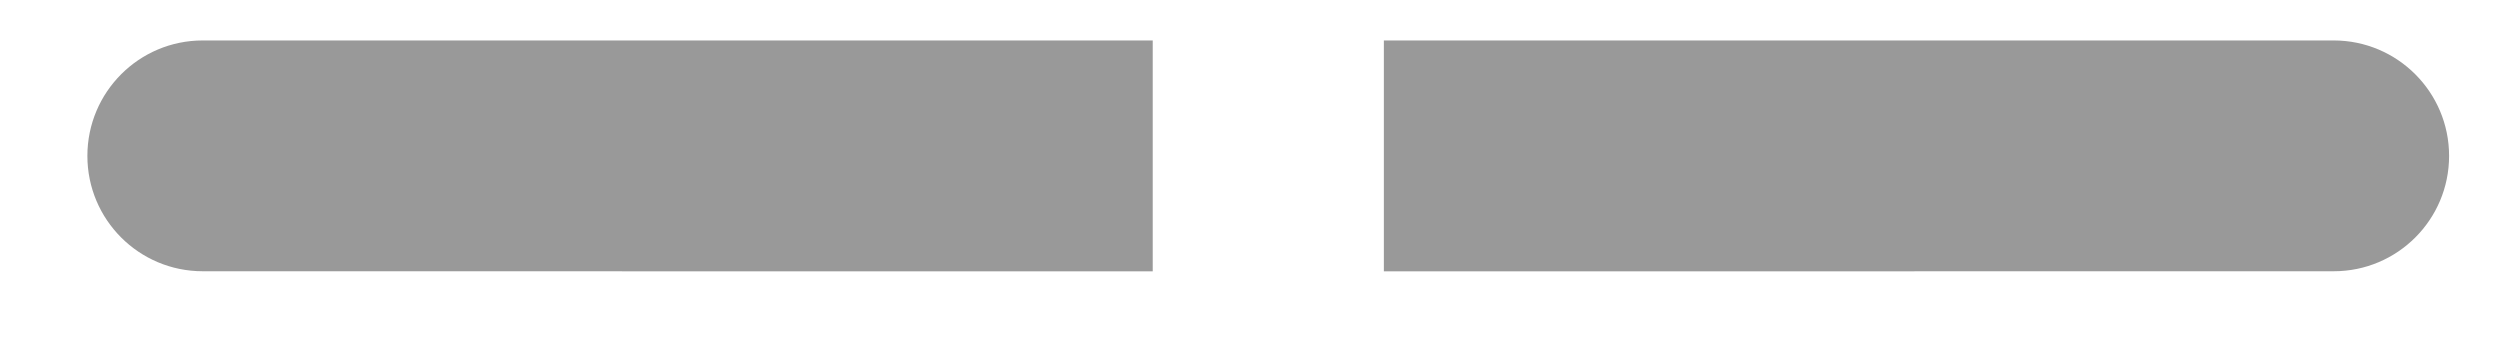
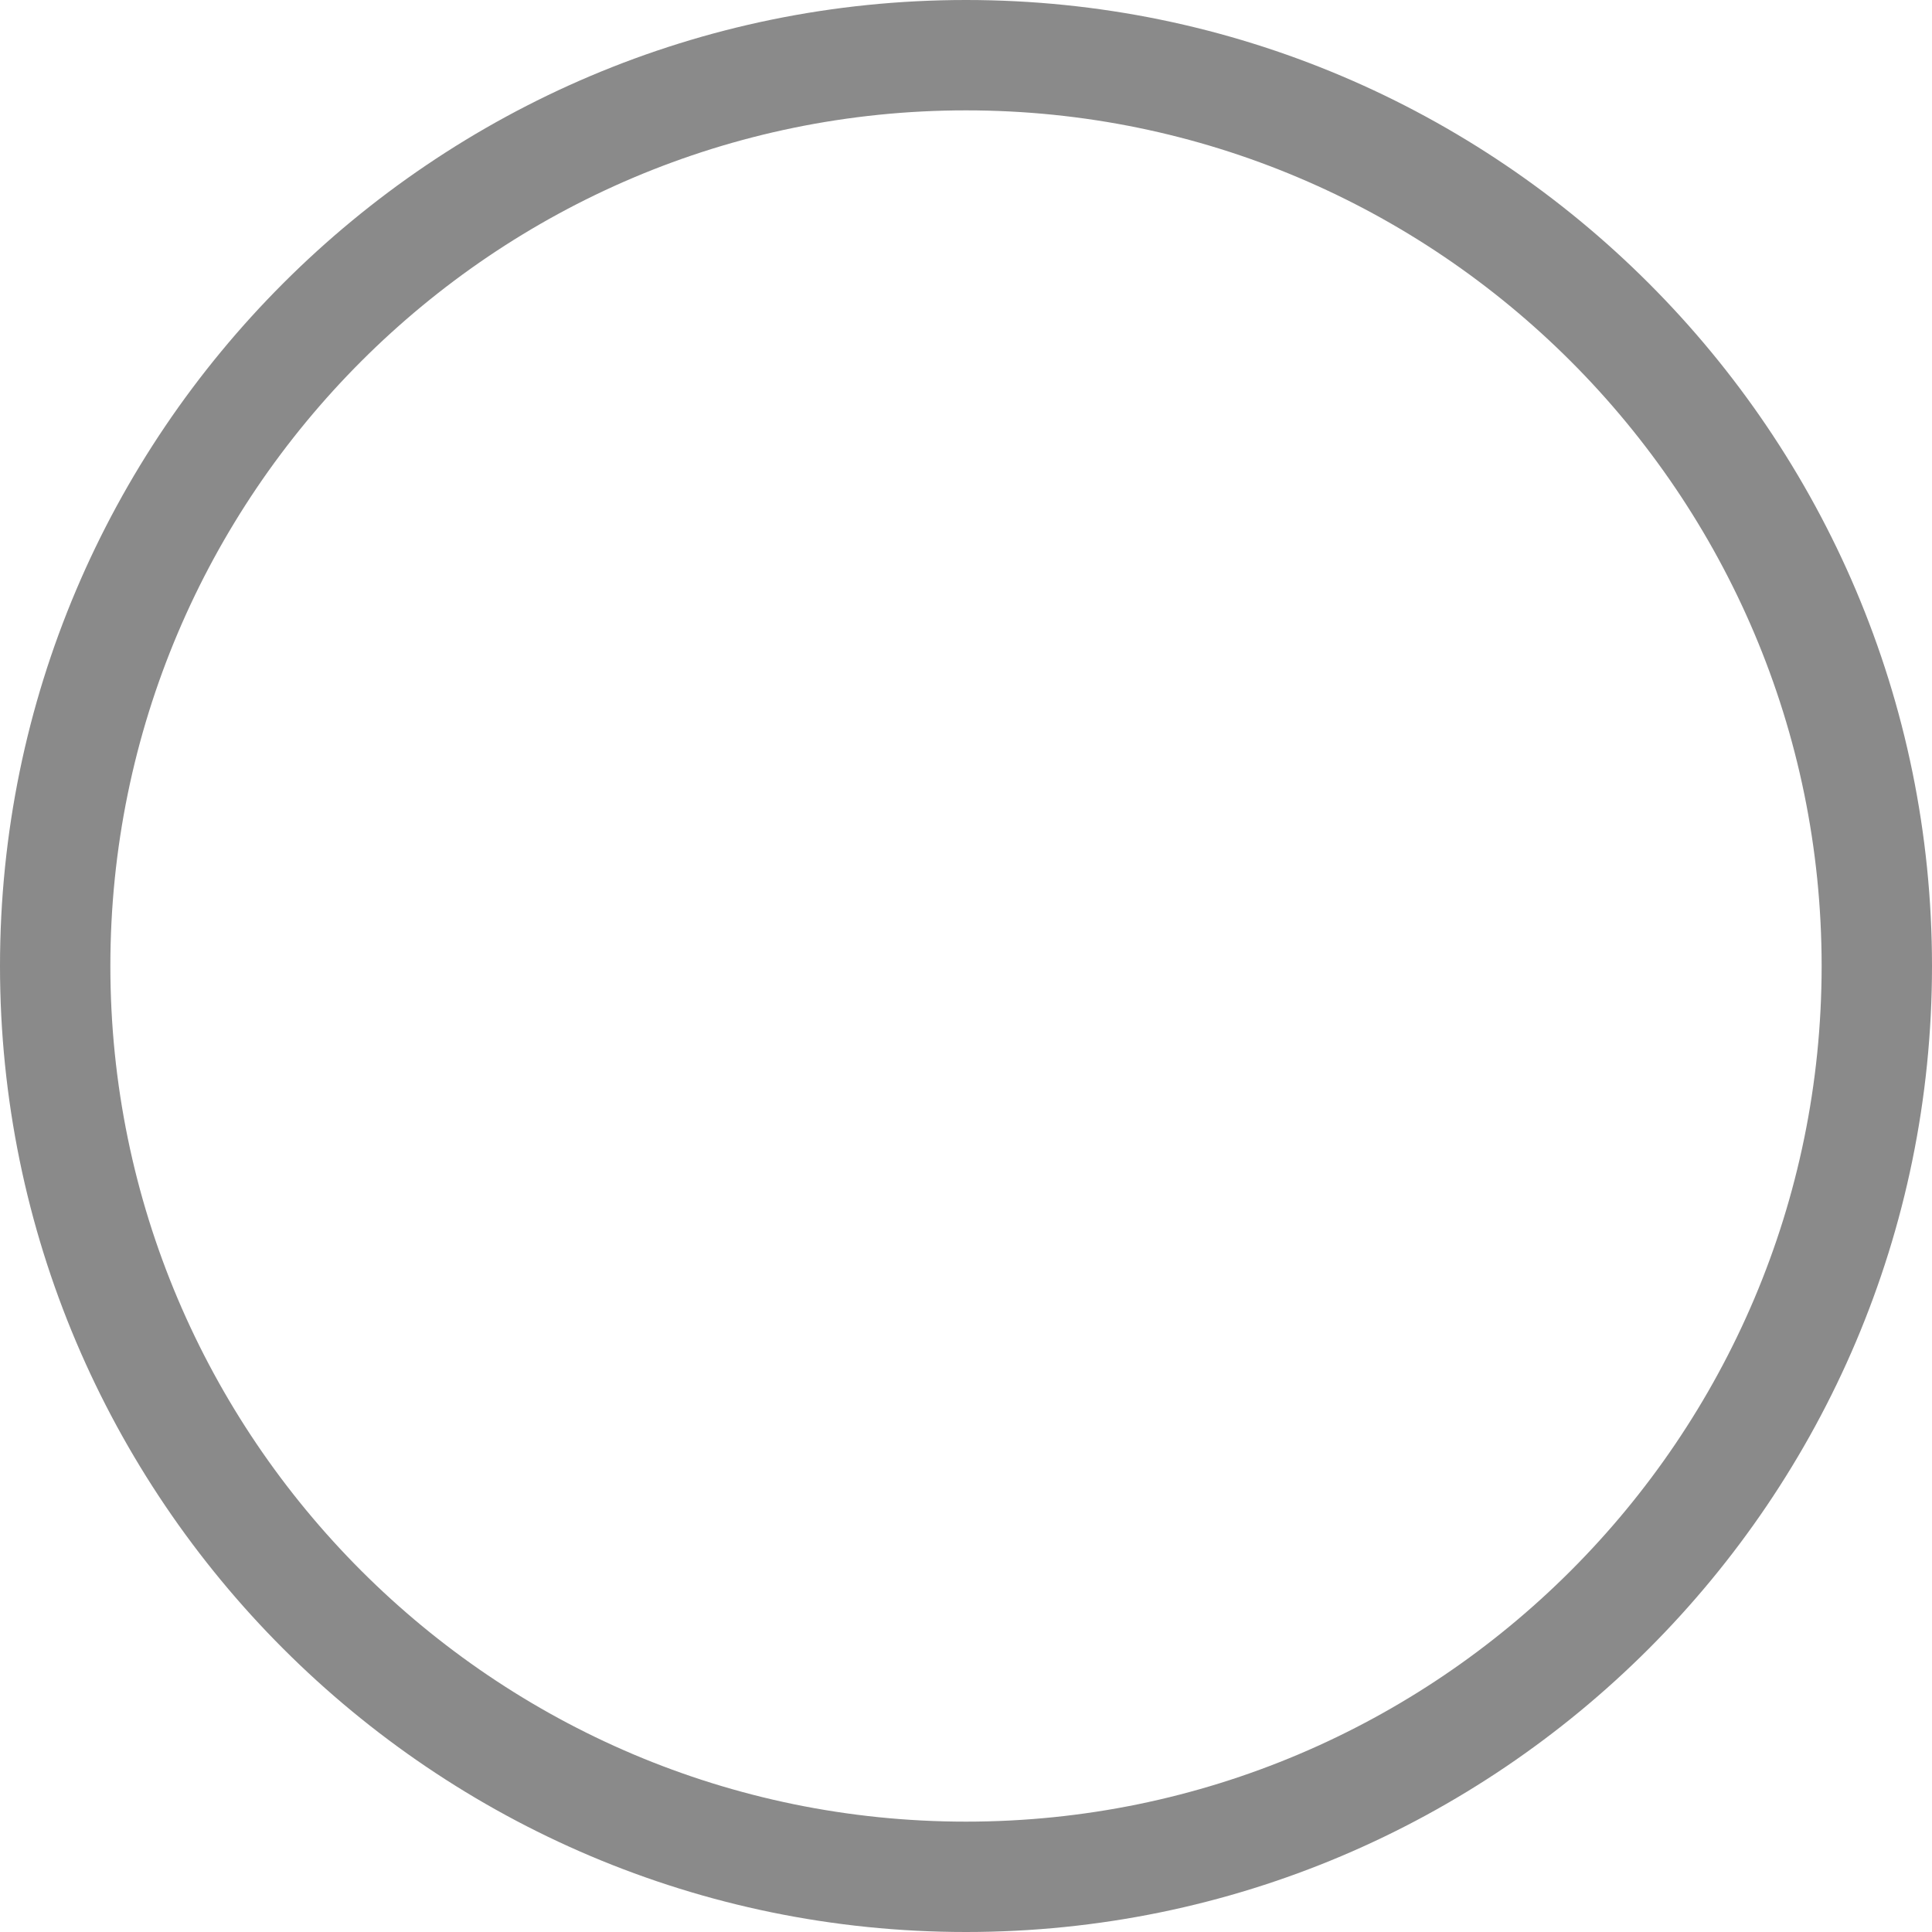
- <svg xmlns="http://www.w3.org/2000/svg" version="1.1" width="22px" height="3px">
-   <g transform="matrix(1 0 0 1 -67 -476 )">
-     <path d="M 10.144 0.356  L 1.784 0.356  C 1.223 0.356  0.769 0.811  0.769 1.372  C 0.769 1.933  1.223 2.387  1.784 2.387  L 10.144 2.388  L 10.144 0.356  Z M 20.536 0.356  C 20.535 0.356  20.535 0.356  20.534 0.356  L 12.178 0.356  L 12.178 2.388  L 20.537 2.387  C 21.098 2.387  21.552 1.932  21.552 1.372  C 21.552 0.811  21.097 0.356  20.536 0.356  Z " fill-rule="nonzero" fill="#999999" stroke="none" transform="matrix(1 0 0 1 67 476 )" />
+ <svg xmlns="http://www.w3.org/2000/svg" version="1.1" width="48px" height="48px">
+   <g transform="matrix(1 0 0 1 -762 -452 )">
+     <path d="M 48 24  C 48 10.766  37.234 0  24 0  C 10.766 0  0 10.766  0 24  C 0 37.234  10.766 48  24 48  C 37.234 48  48 37.234  48 24  Z M 45.258 24  C 45.258 35.722  35.722 45.258  24 45.258  C 12.278 45.258  2.742 35.722  2.742 24  C 2.742 12.278  12.278 2.742  24 2.742  C 35.722 2.742  45.258 12.278  45.258 24  Z " fill-rule="nonzero" fill="#8a8a8a" stroke="none" transform="matrix(1 0 0 1 762 452 )" />
  </g>
</svg>
